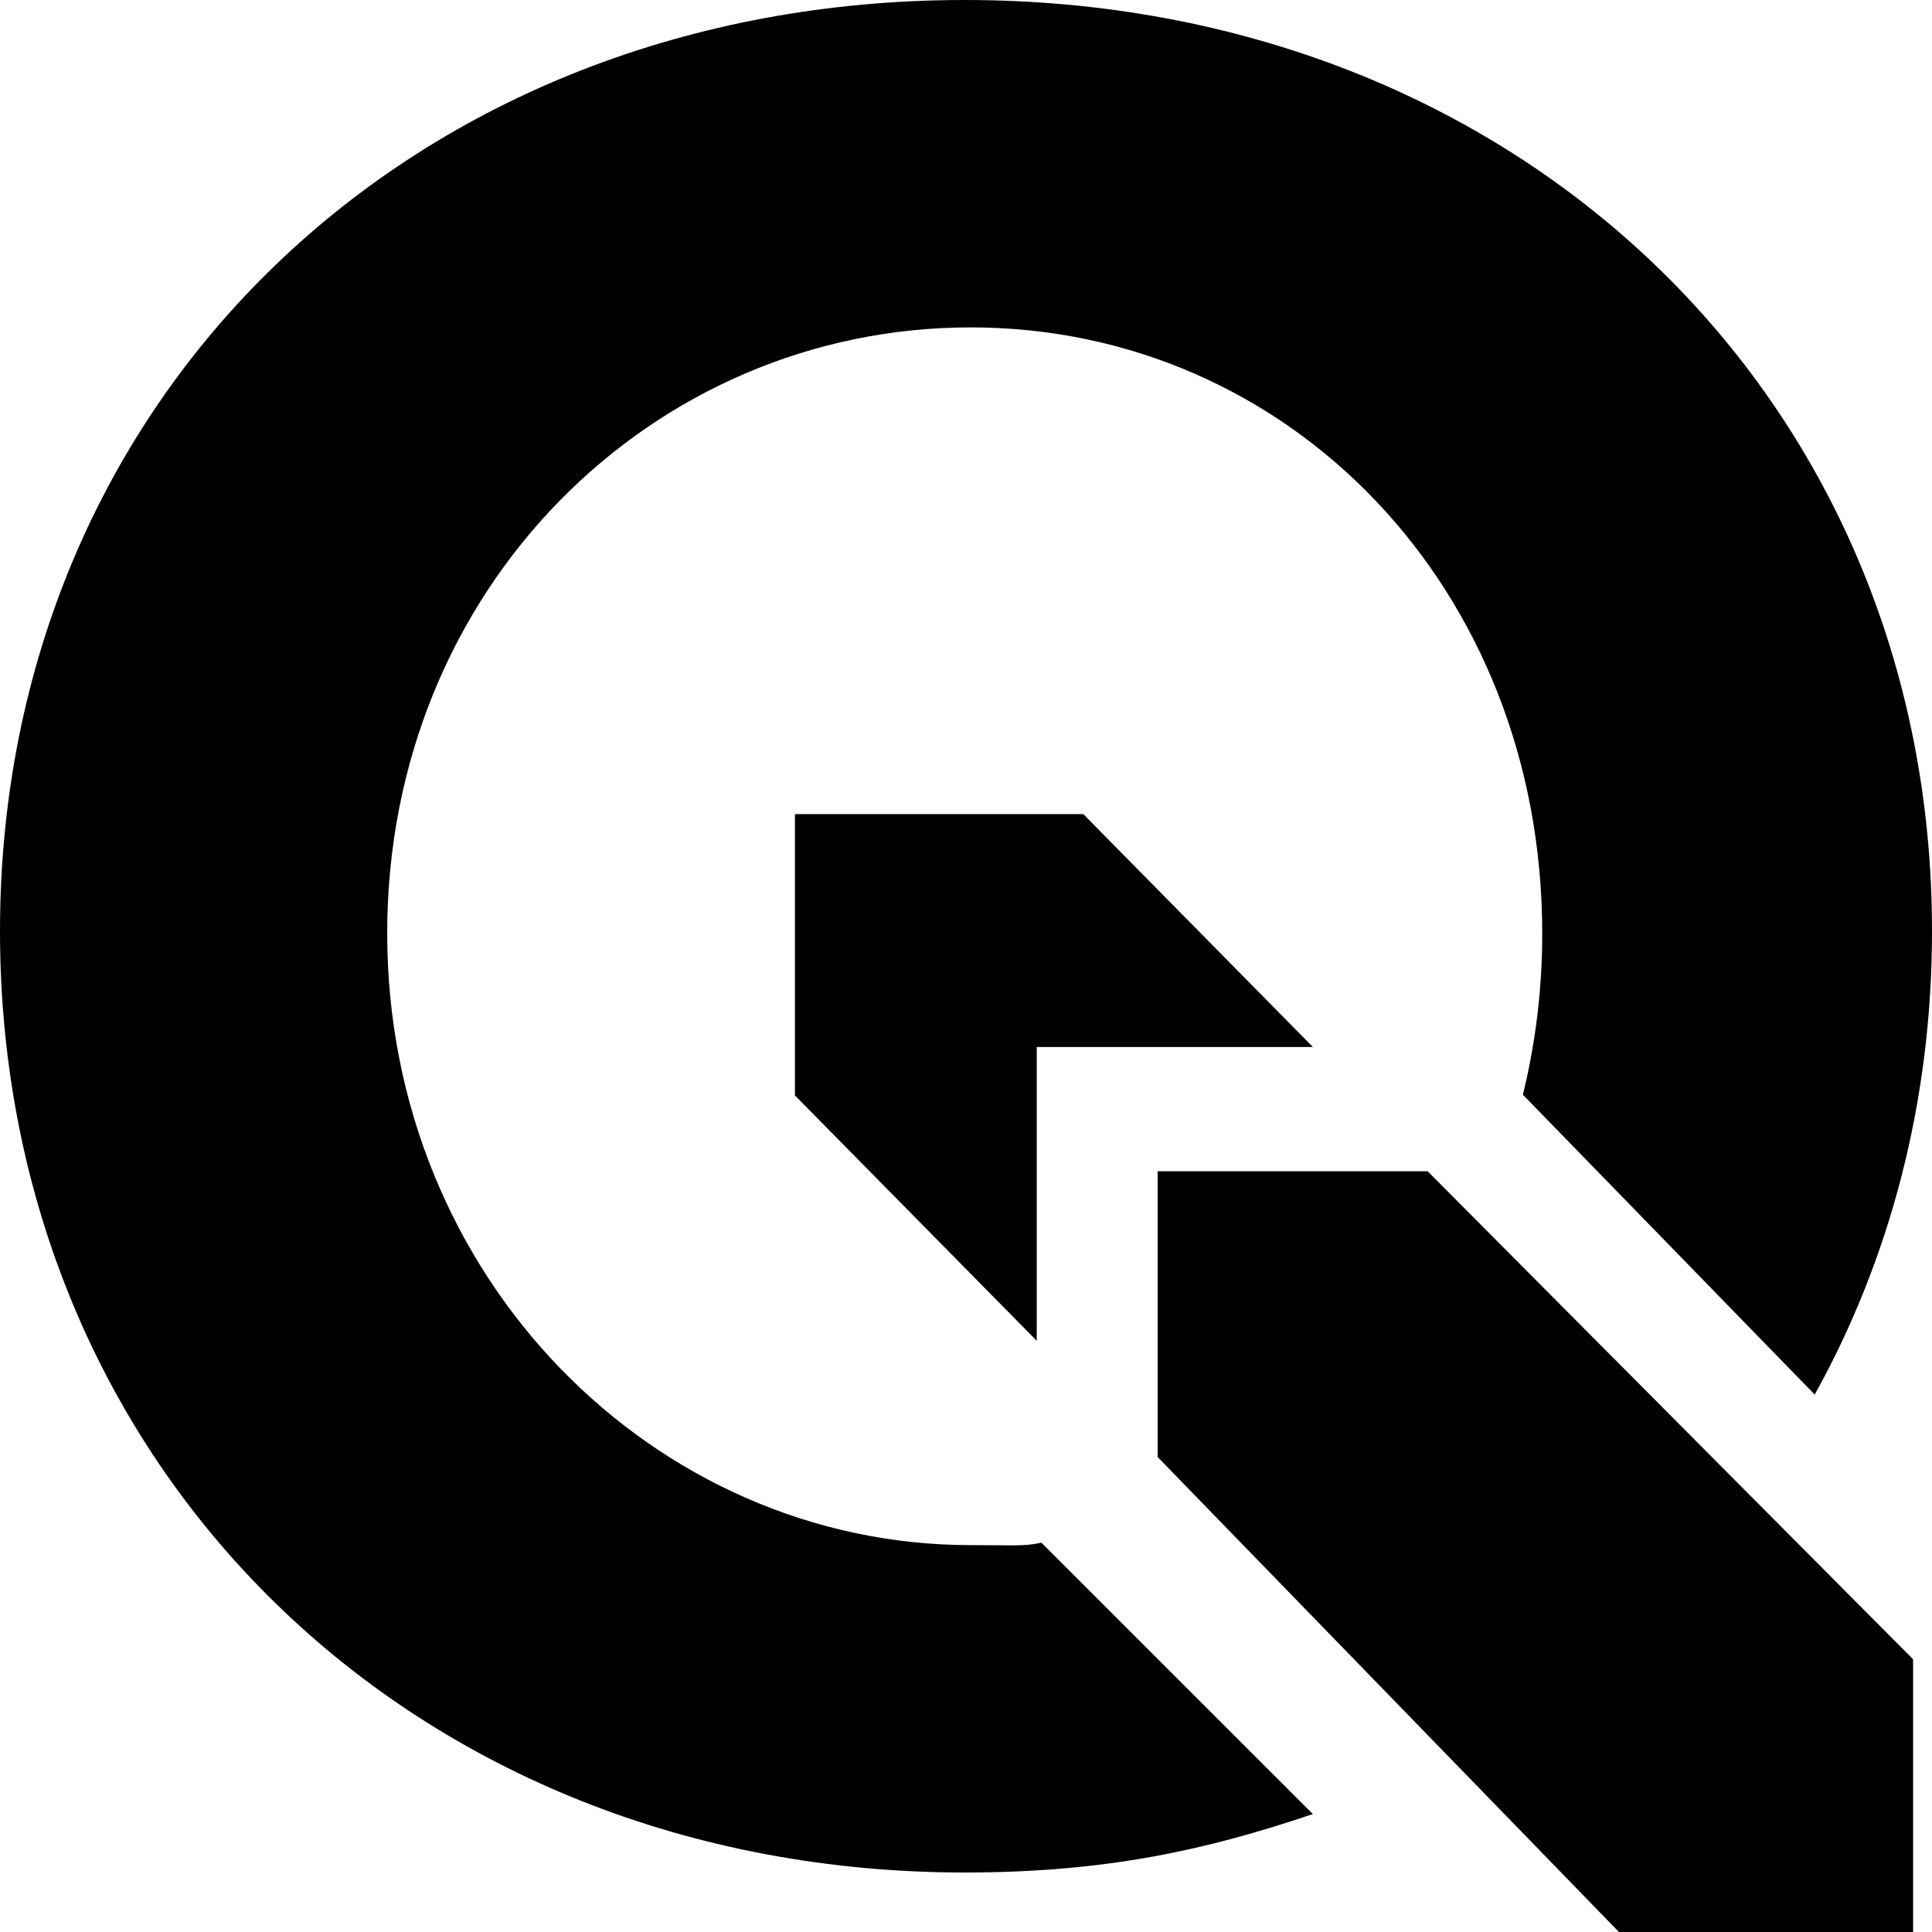
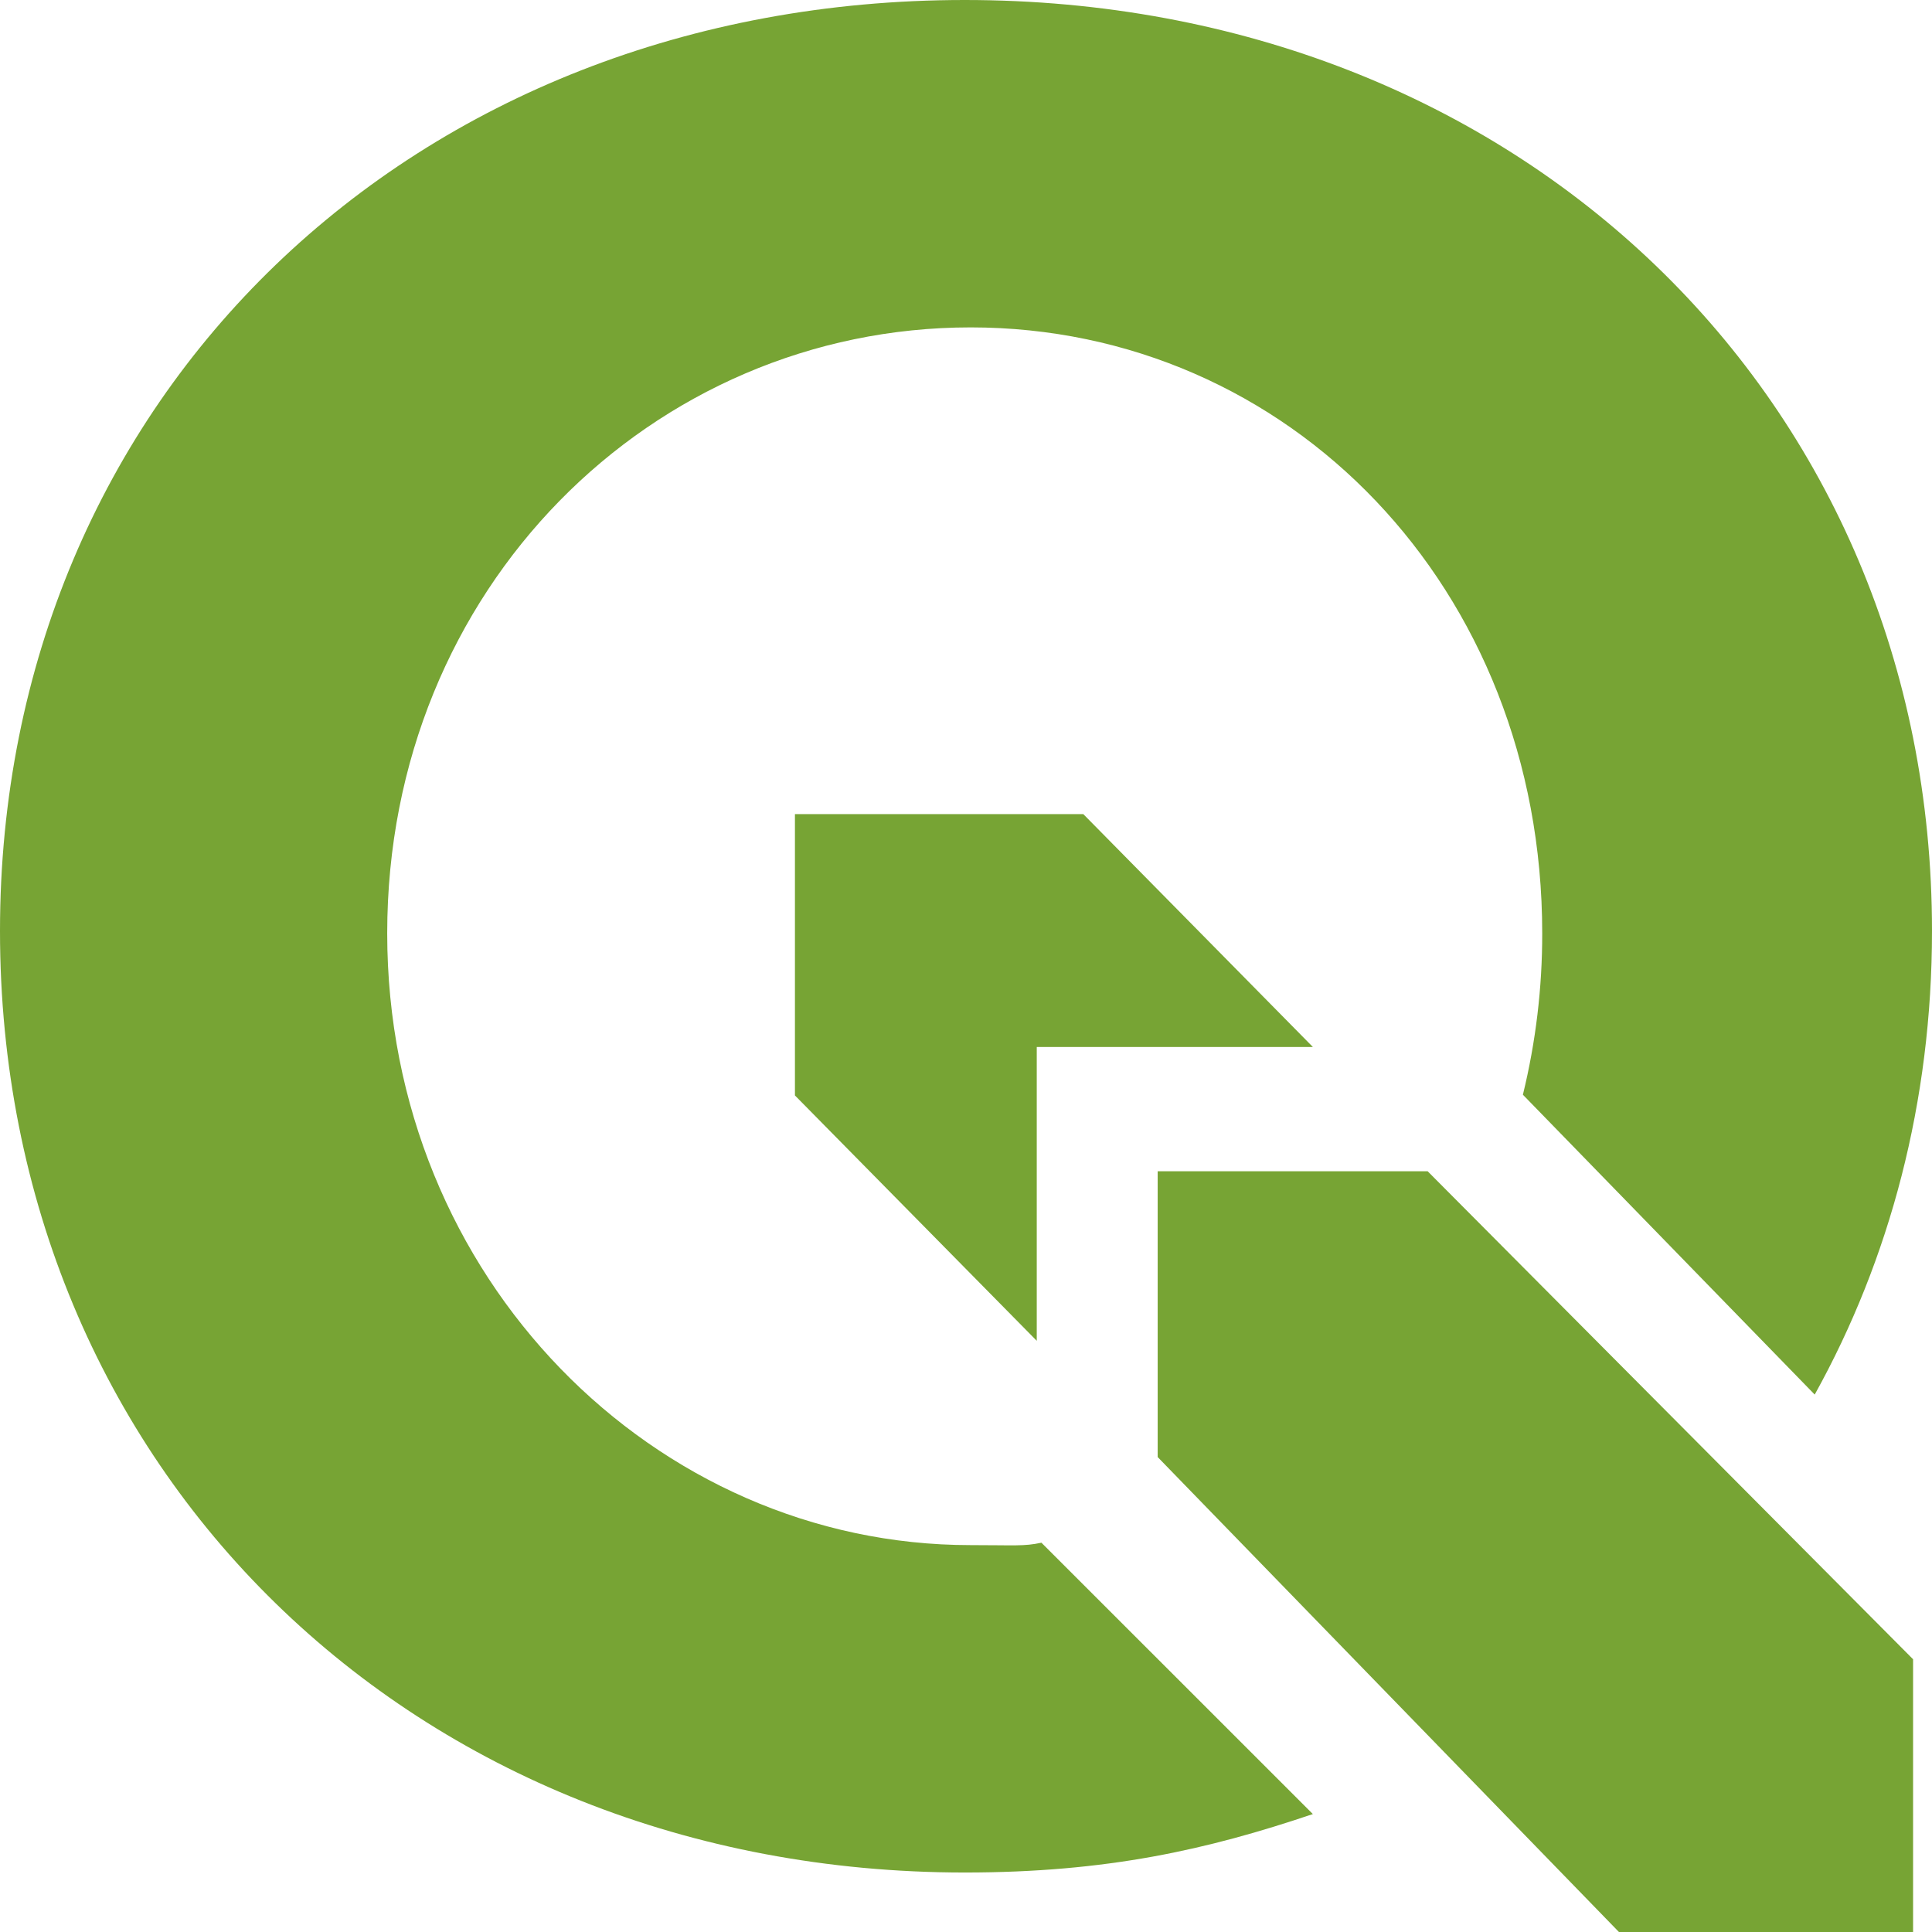
<svg xmlns="http://www.w3.org/2000/svg" role="img" viewBox="0 0 24 24">
-   <path d="M12.879 13.006v3.65l-3.004-3.048v-3.495h3.582l2.852 2.893h-3.43zm10.886 7.606V24h-3.654l-5.73-5.9v-3.55h3.354l6.03 6.062zm-10.828-1.448l3.372 3.371c-1.309.442-2.557.726-4.325.726C5.136 23.26 0 18.243 0 11.565 0 4.92 5.136 0 11.984 0 18.864 0 24 4.952 24 11.565c0 2.12-.523 4.076-1.457 5.759l-3.625-3.725a8.393 8.393 0 0 0 .24-2.005c0-4.291-3.148-7.527-7.1-7.527-3.954 0-7.248 3.236-7.248 7.527s3.33 7.6 7.247 7.6c.548 0 .661.017.88-.03z" />
+   <path fill="#77a434" d="M12.879 13.006v3.65l-3.004-3.048v-3.495h3.582l2.852 2.893h-3.43zm10.886 7.606V24h-3.654l-5.73-5.9v-3.55h3.354l6.03 6.062zm-10.828-1.448l3.372 3.371c-1.309.442-2.557.726-4.325.726C5.136 23.26 0 18.243 0 11.565 0 4.92 5.136 0 11.984 0 18.864 0 24 4.952 24 11.565c0 2.12-.523 4.076-1.457 5.759l-3.625-3.725a8.393 8.393 0 0 0 .24-2.005c0-4.291-3.148-7.527-7.1-7.527-3.954 0-7.248 3.236-7.248 7.527s3.33 7.6 7.247 7.6c.548 0 .661.017.88-.03z" />
</svg>
